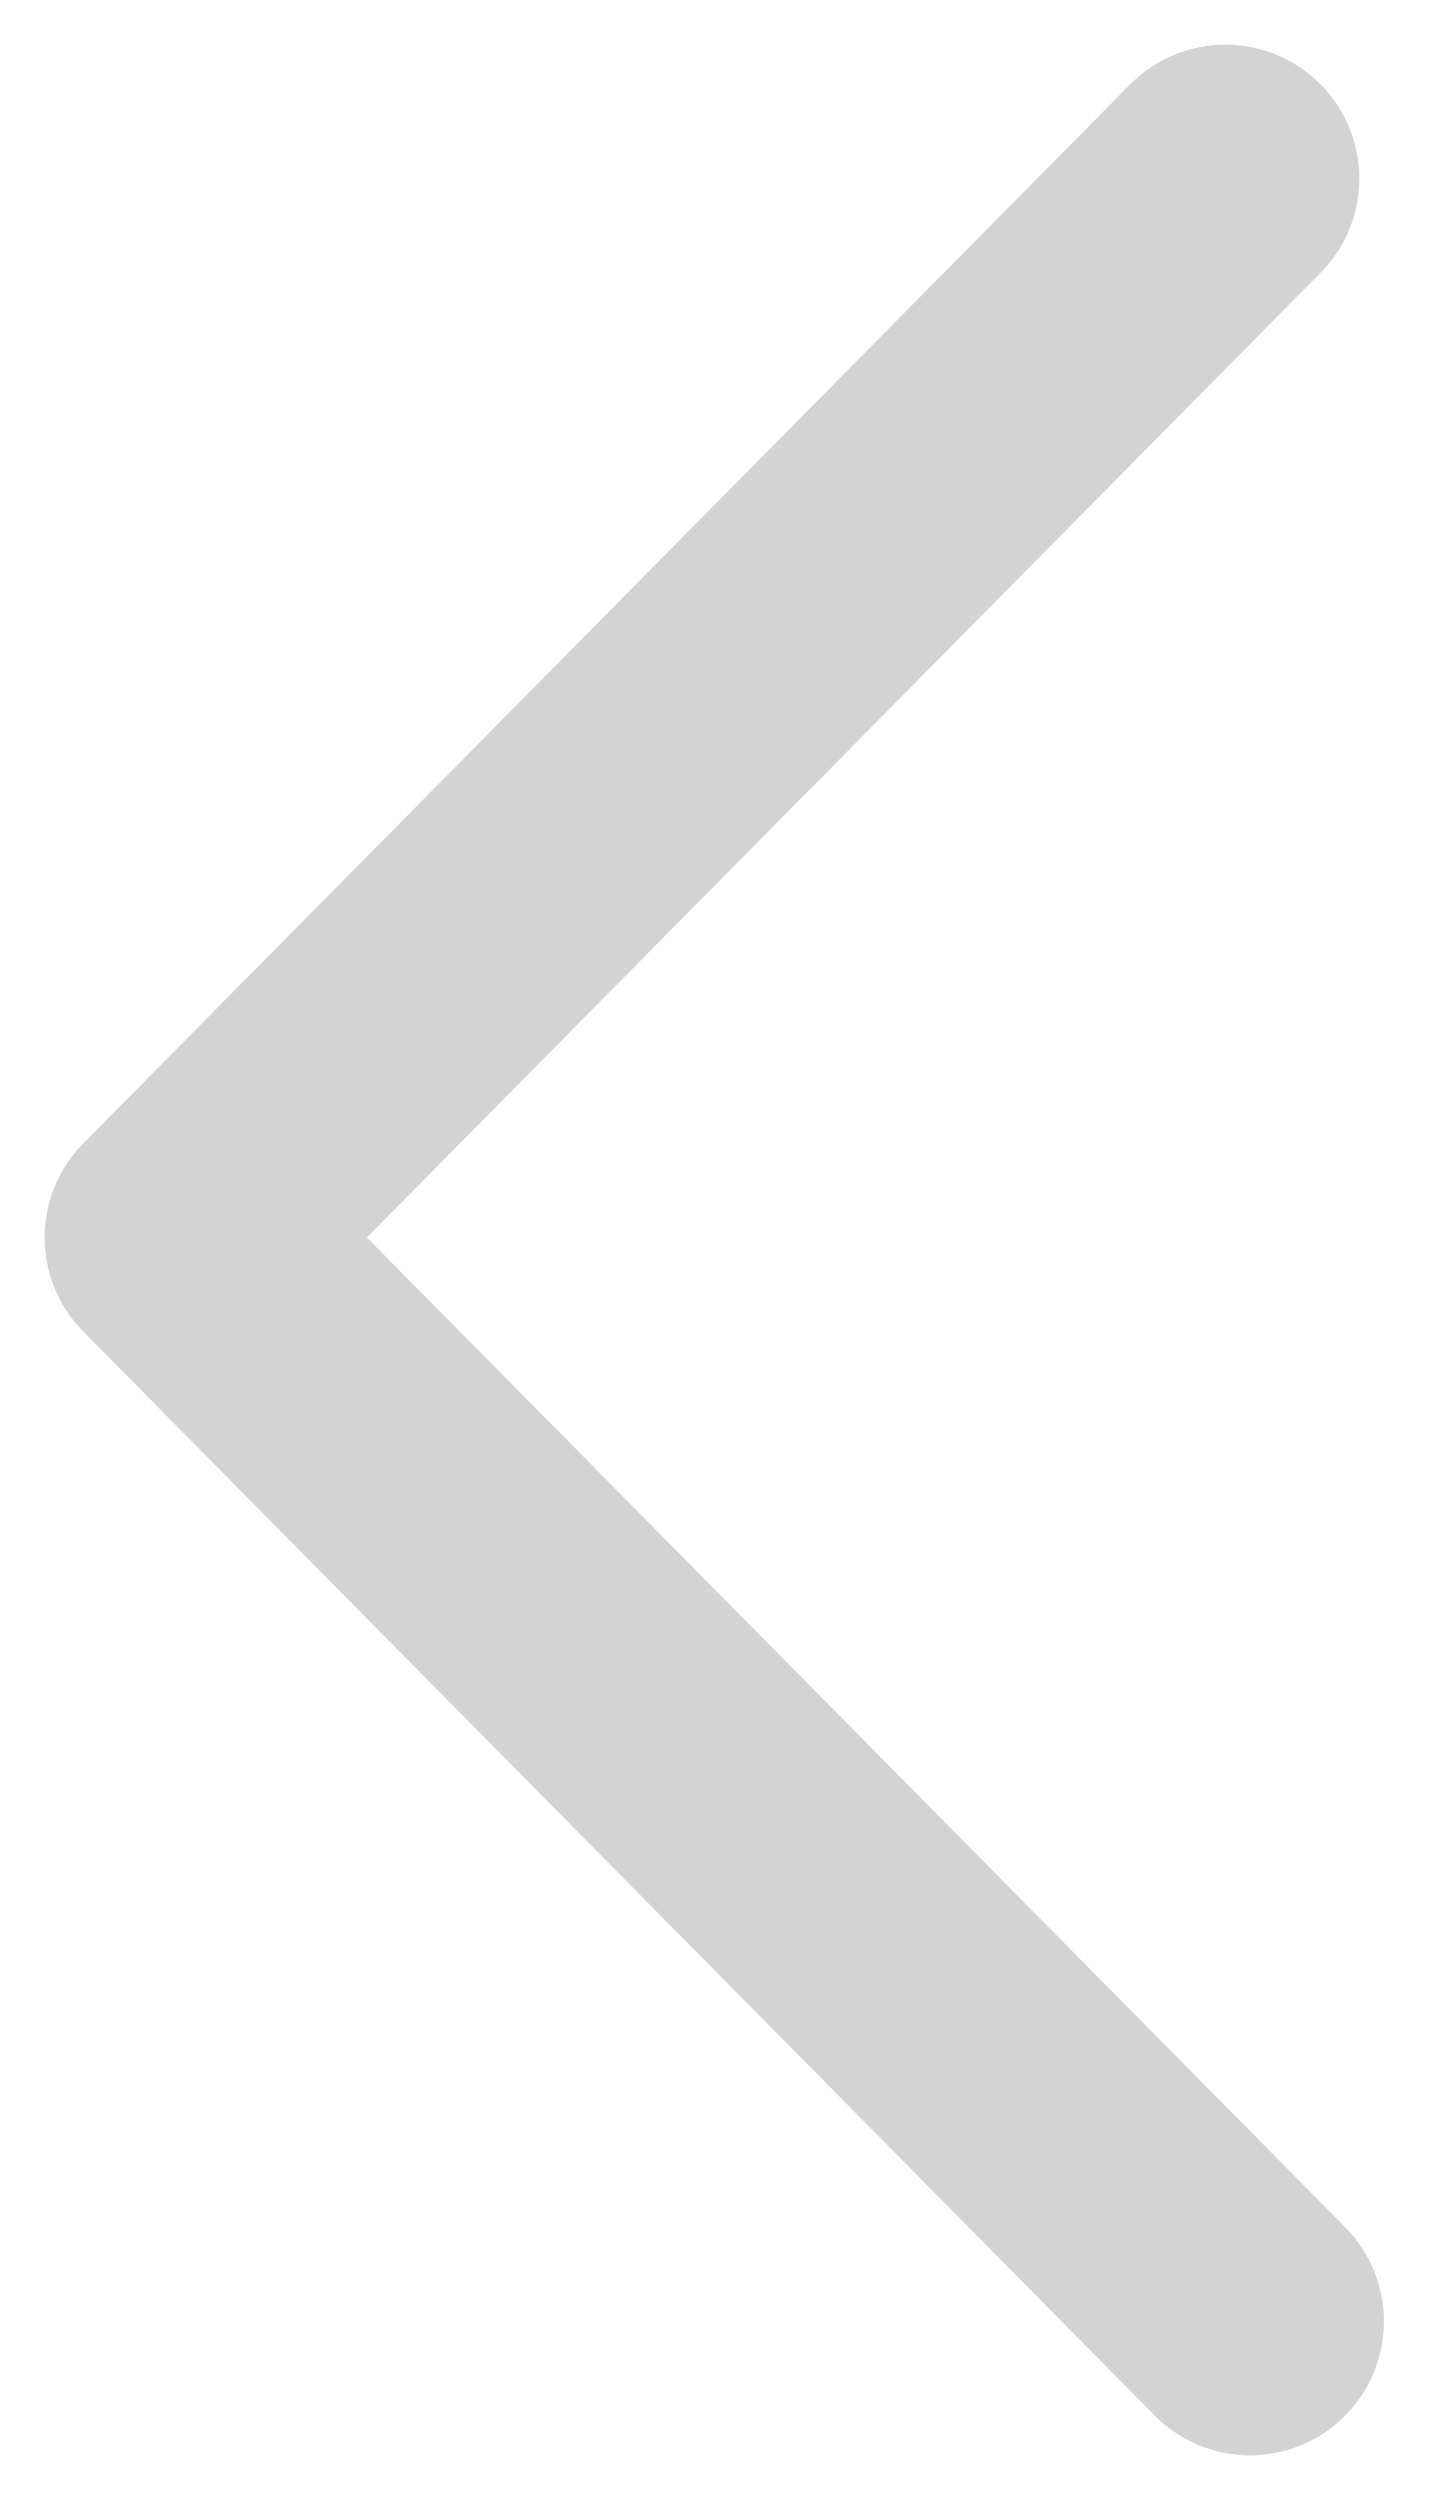
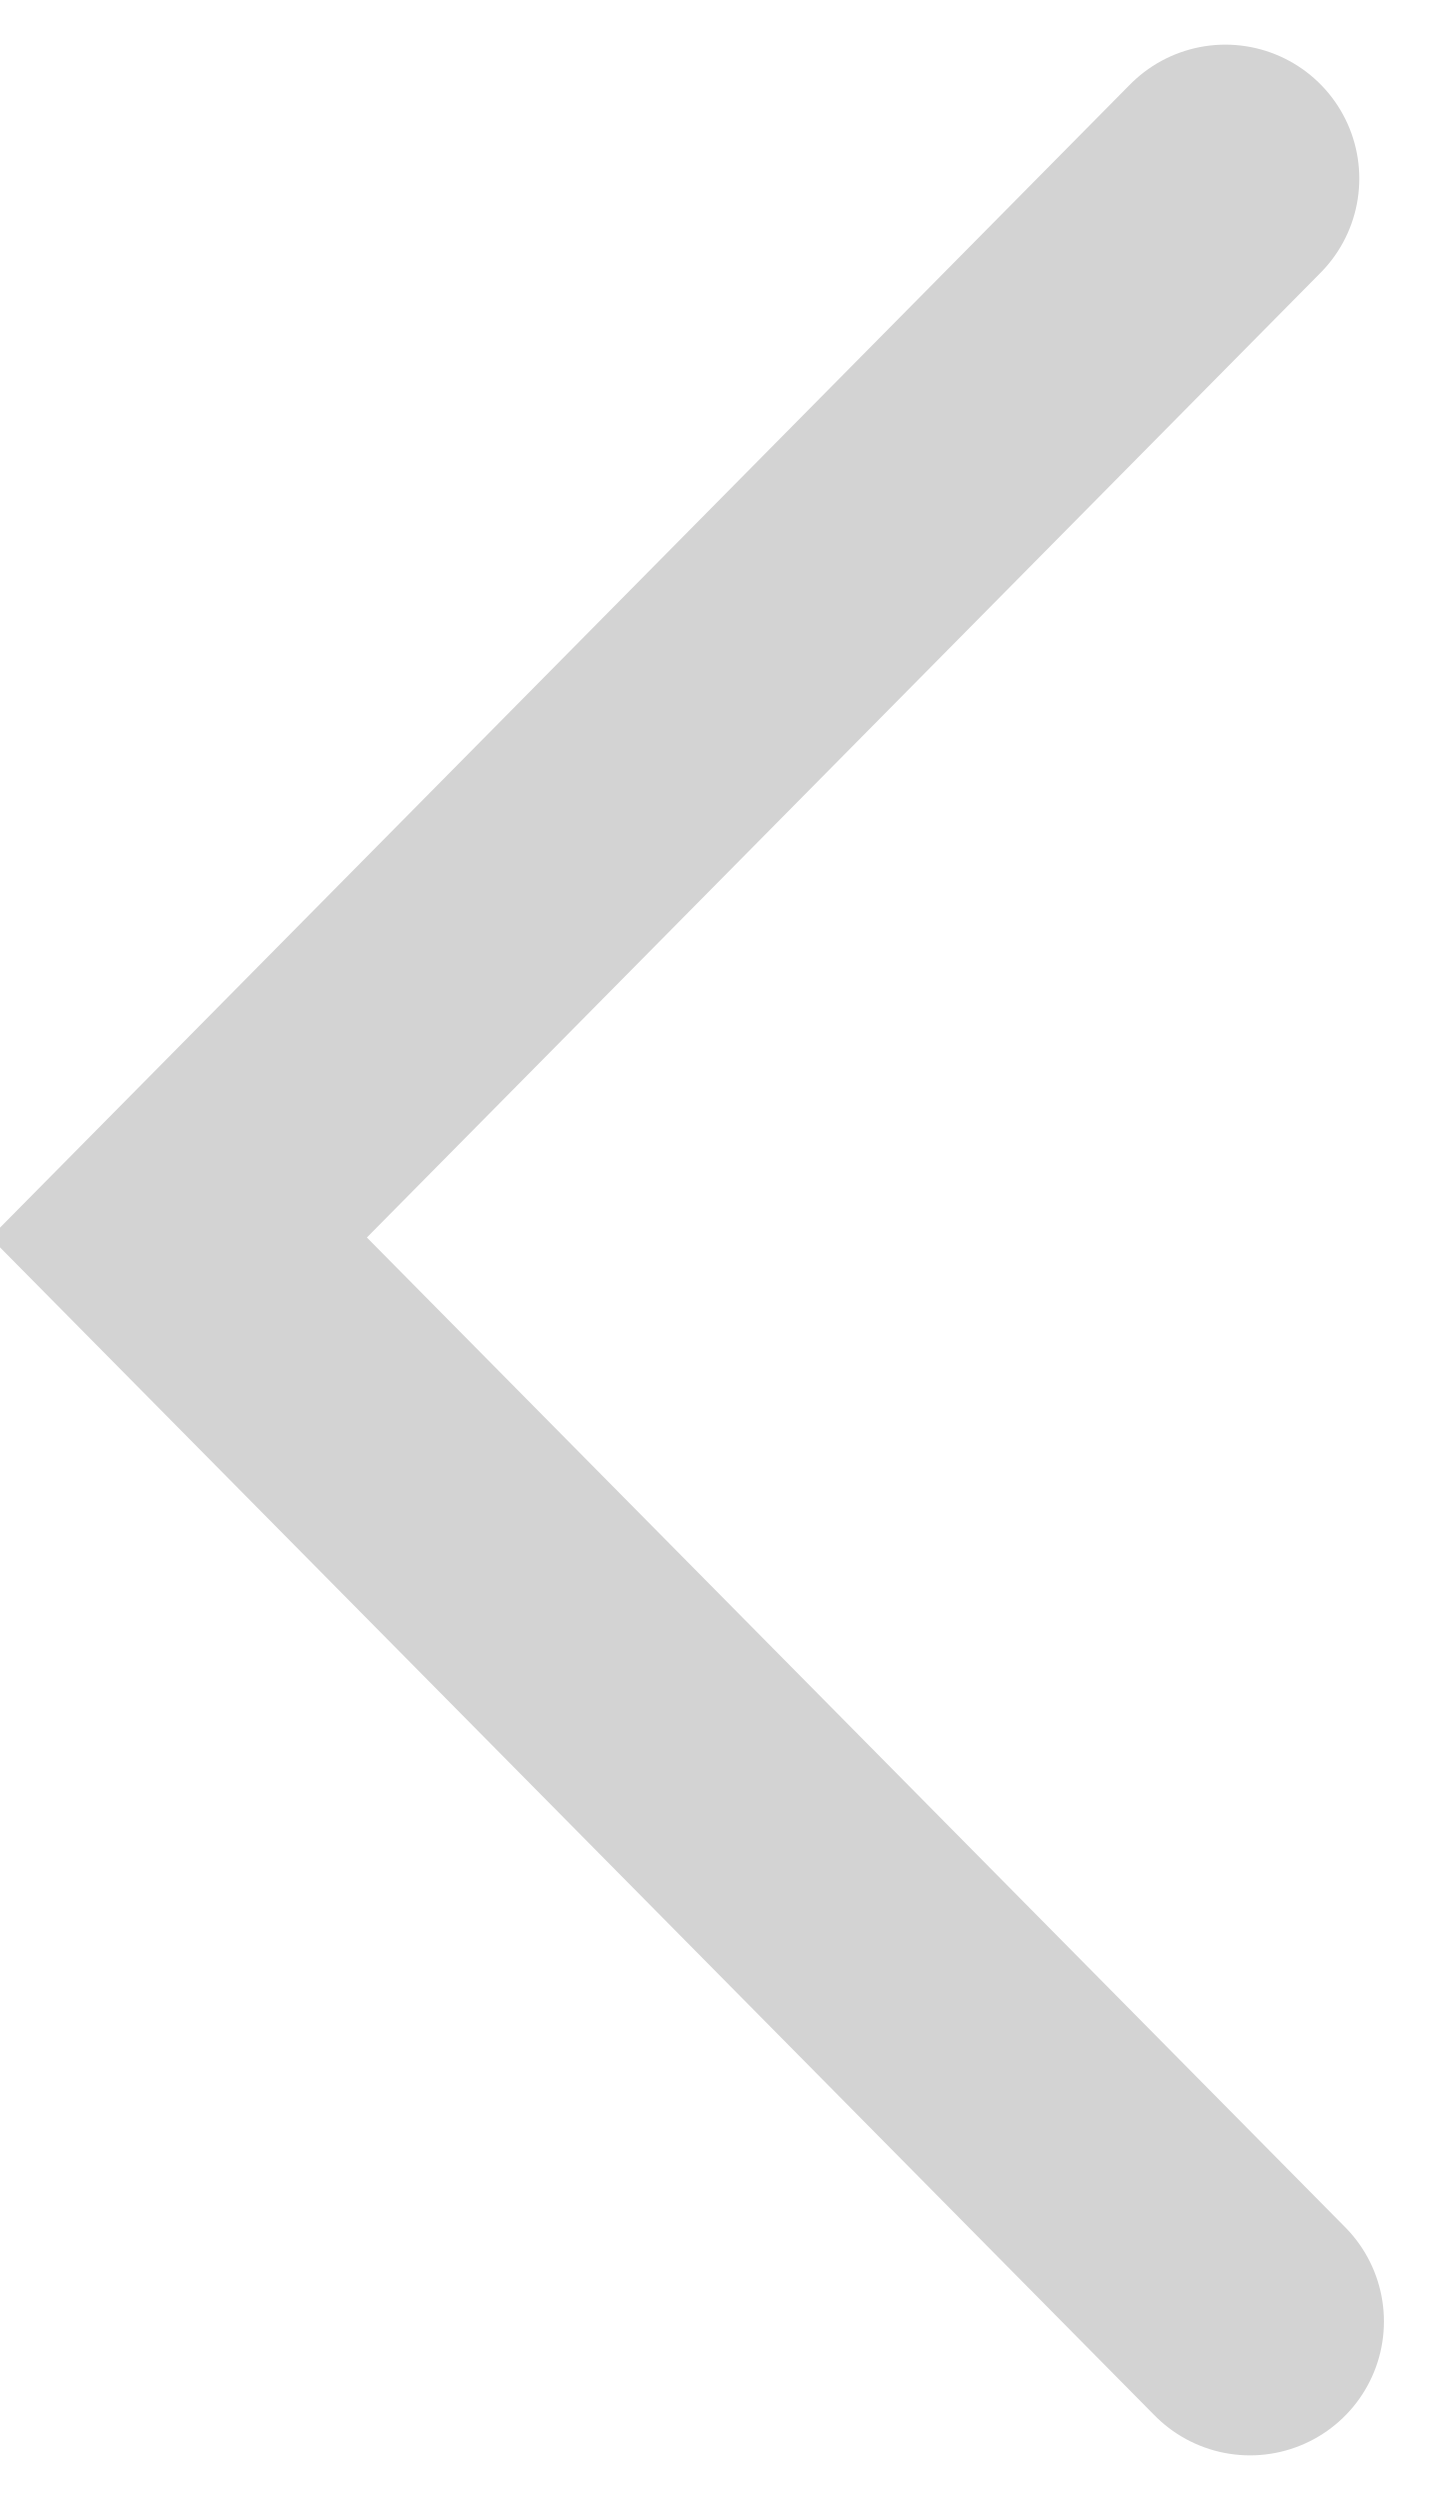
<svg xmlns="http://www.w3.org/2000/svg" width="8" height="14" viewBox="0 0 8 14" fill="none">
-   <path d="M7 13L1 6.93L6.862 1" stroke="#D3D3D3" stroke-width="1.5" stroke-linecap="round" stroke-linejoin="round" />
+   <path d="M7 13L1 6.93L6.862 1" stroke="#D3D3D3" stroke-width="1.5" stroke-linecap="round" strokeLinejoin="round" />
</svg>
